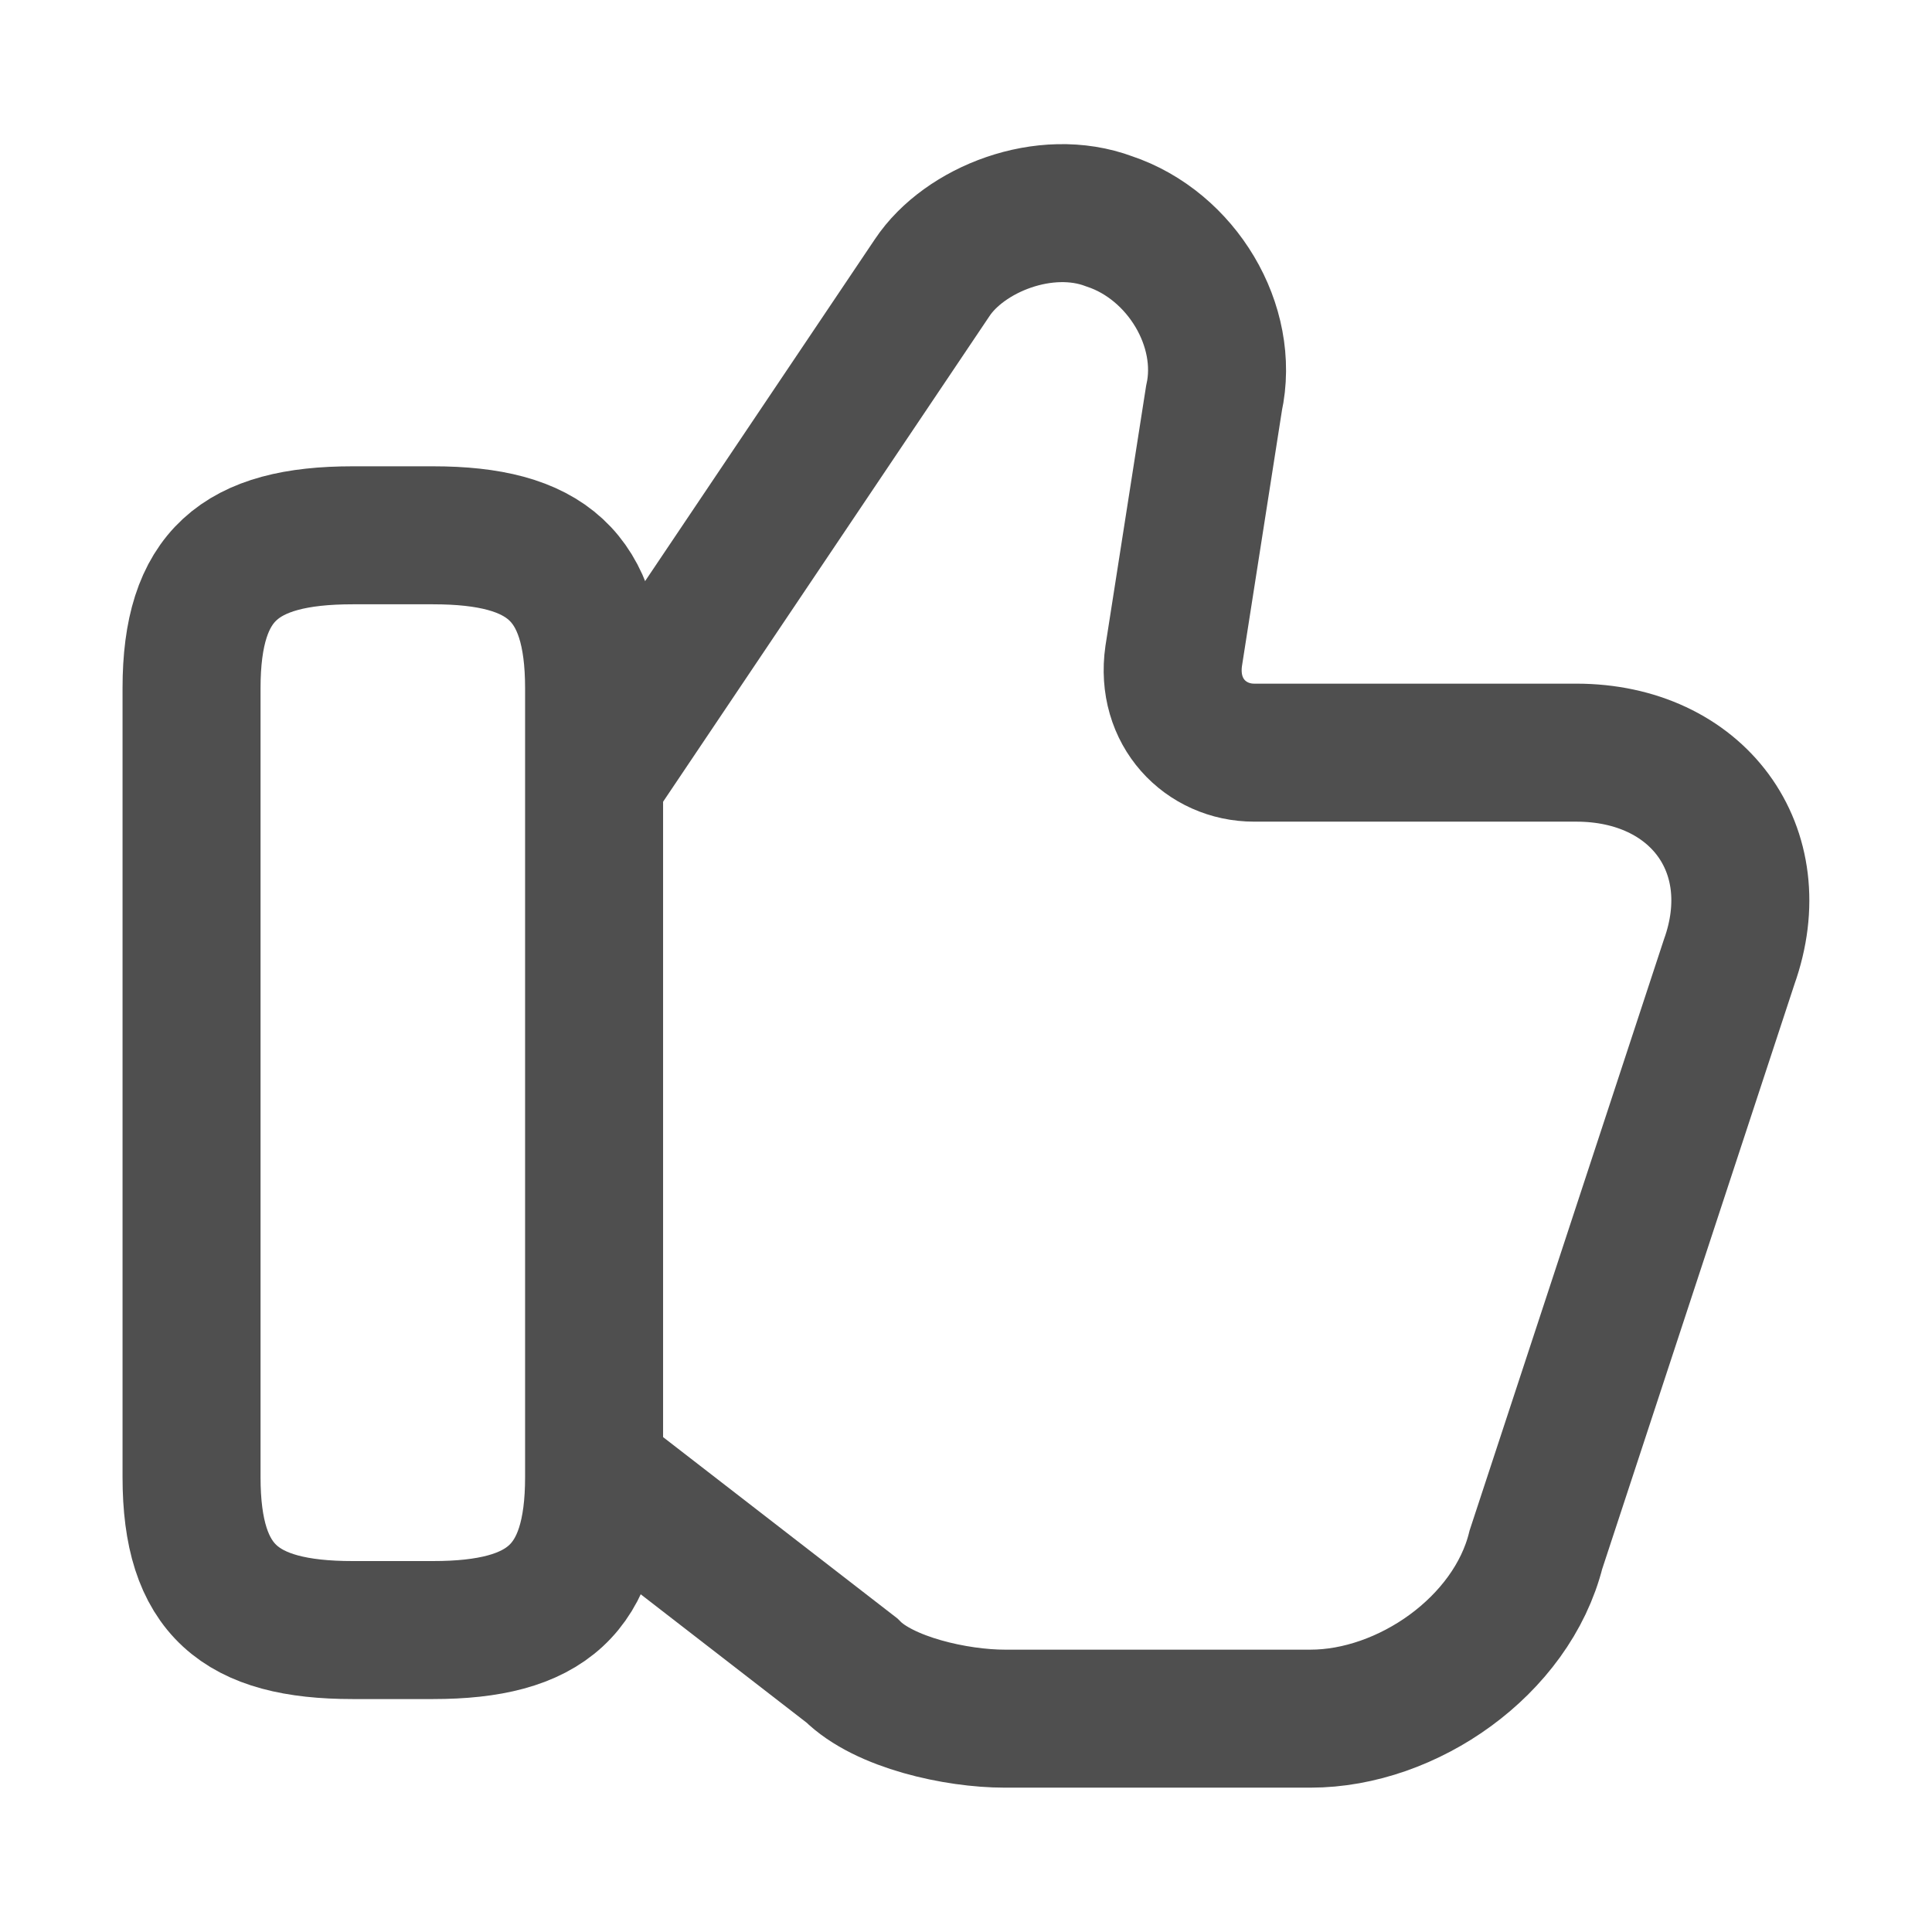
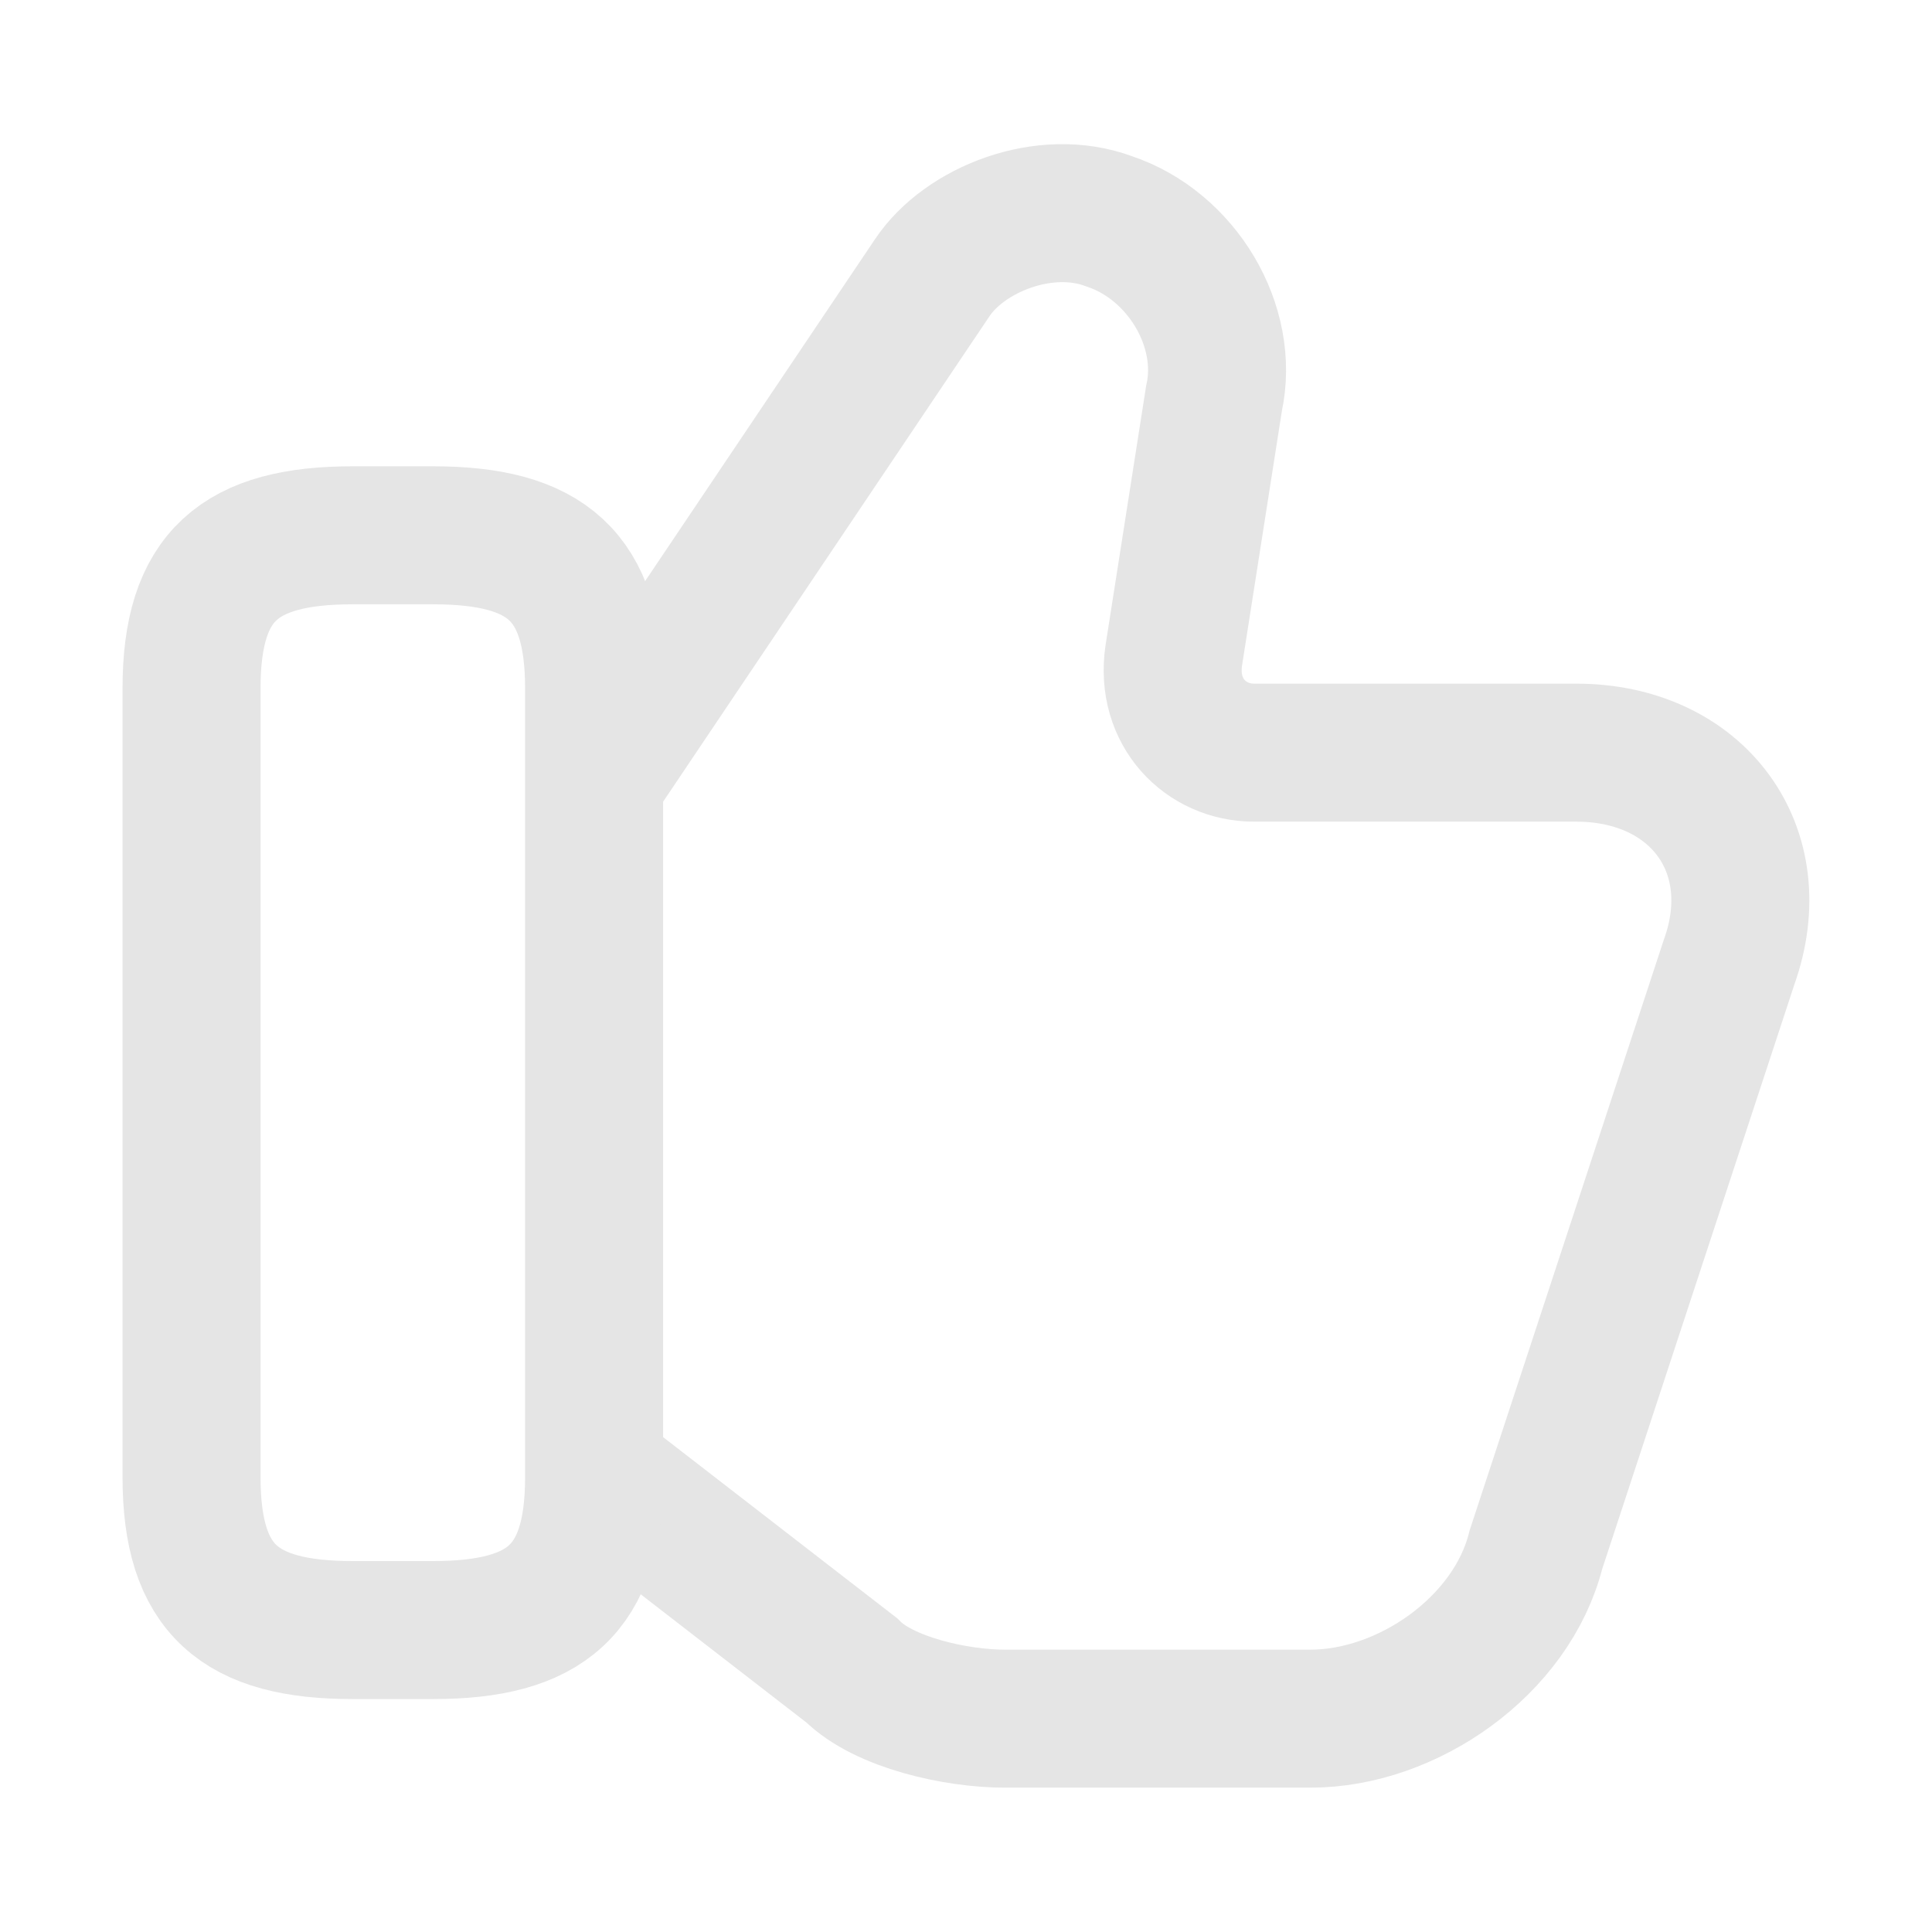
<svg xmlns="http://www.w3.org/2000/svg" width="14" height="14" viewBox="0 0 14 14" fill="none">
-   <path d="M4.363 10.704L6.172 12.104C6.405 12.338 6.93 12.454 7.28 12.454H9.497C10.197 12.454 10.955 11.929 11.13 11.229L12.53 6.971C12.822 6.154 12.297 5.454 11.422 5.454H9.088C8.738 5.454 8.447 5.162 8.505 4.754L8.797 2.887C8.913 2.362 8.563 1.779 8.038 1.604C7.572 1.429 6.988 1.662 6.755 2.012L4.363 5.571" stroke="#4F4F4F" stroke-miterlimit="10" />
-   <path d="M1.388 10.704V4.987C1.388 4.171 1.738 3.879 2.555 3.879H3.138C3.955 3.879 4.305 4.171 4.305 4.987V10.704C4.305 11.521 3.955 11.812 3.138 11.812H2.555C1.738 11.812 1.388 11.521 1.388 10.704Z" stroke="#4F4F4F" stroke-linecap="round" stroke-linejoin="round" />
+   <path d="M4.363 10.704L6.172 12.104C6.405 12.338 6.93 12.454 7.28 12.454H9.497C10.197 12.454 10.955 11.929 11.13 11.229L12.53 6.971C12.822 6.154 12.297 5.454 11.422 5.454H9.088C8.738 5.454 8.447 5.163 8.505 4.754L8.797 2.888C8.913 2.363 8.563 1.779 8.038 1.604C7.572 1.429 6.988 1.663 6.755 2.013L4.363 5.571" stroke="#E5E5E5" stroke-miterlimit="10" />
+   <path d="M1.388 10.704V4.987C1.388 4.171 1.738 3.879 2.555 3.879H3.138C3.955 3.879 4.305 4.171 4.305 4.987V10.704C4.305 11.521 3.955 11.812 3.138 11.812H2.555C1.738 11.812 1.388 11.521 1.388 10.704Z" stroke="#E5E5E5" stroke-linecap="round" stroke-linejoin="round" />
</svg>
